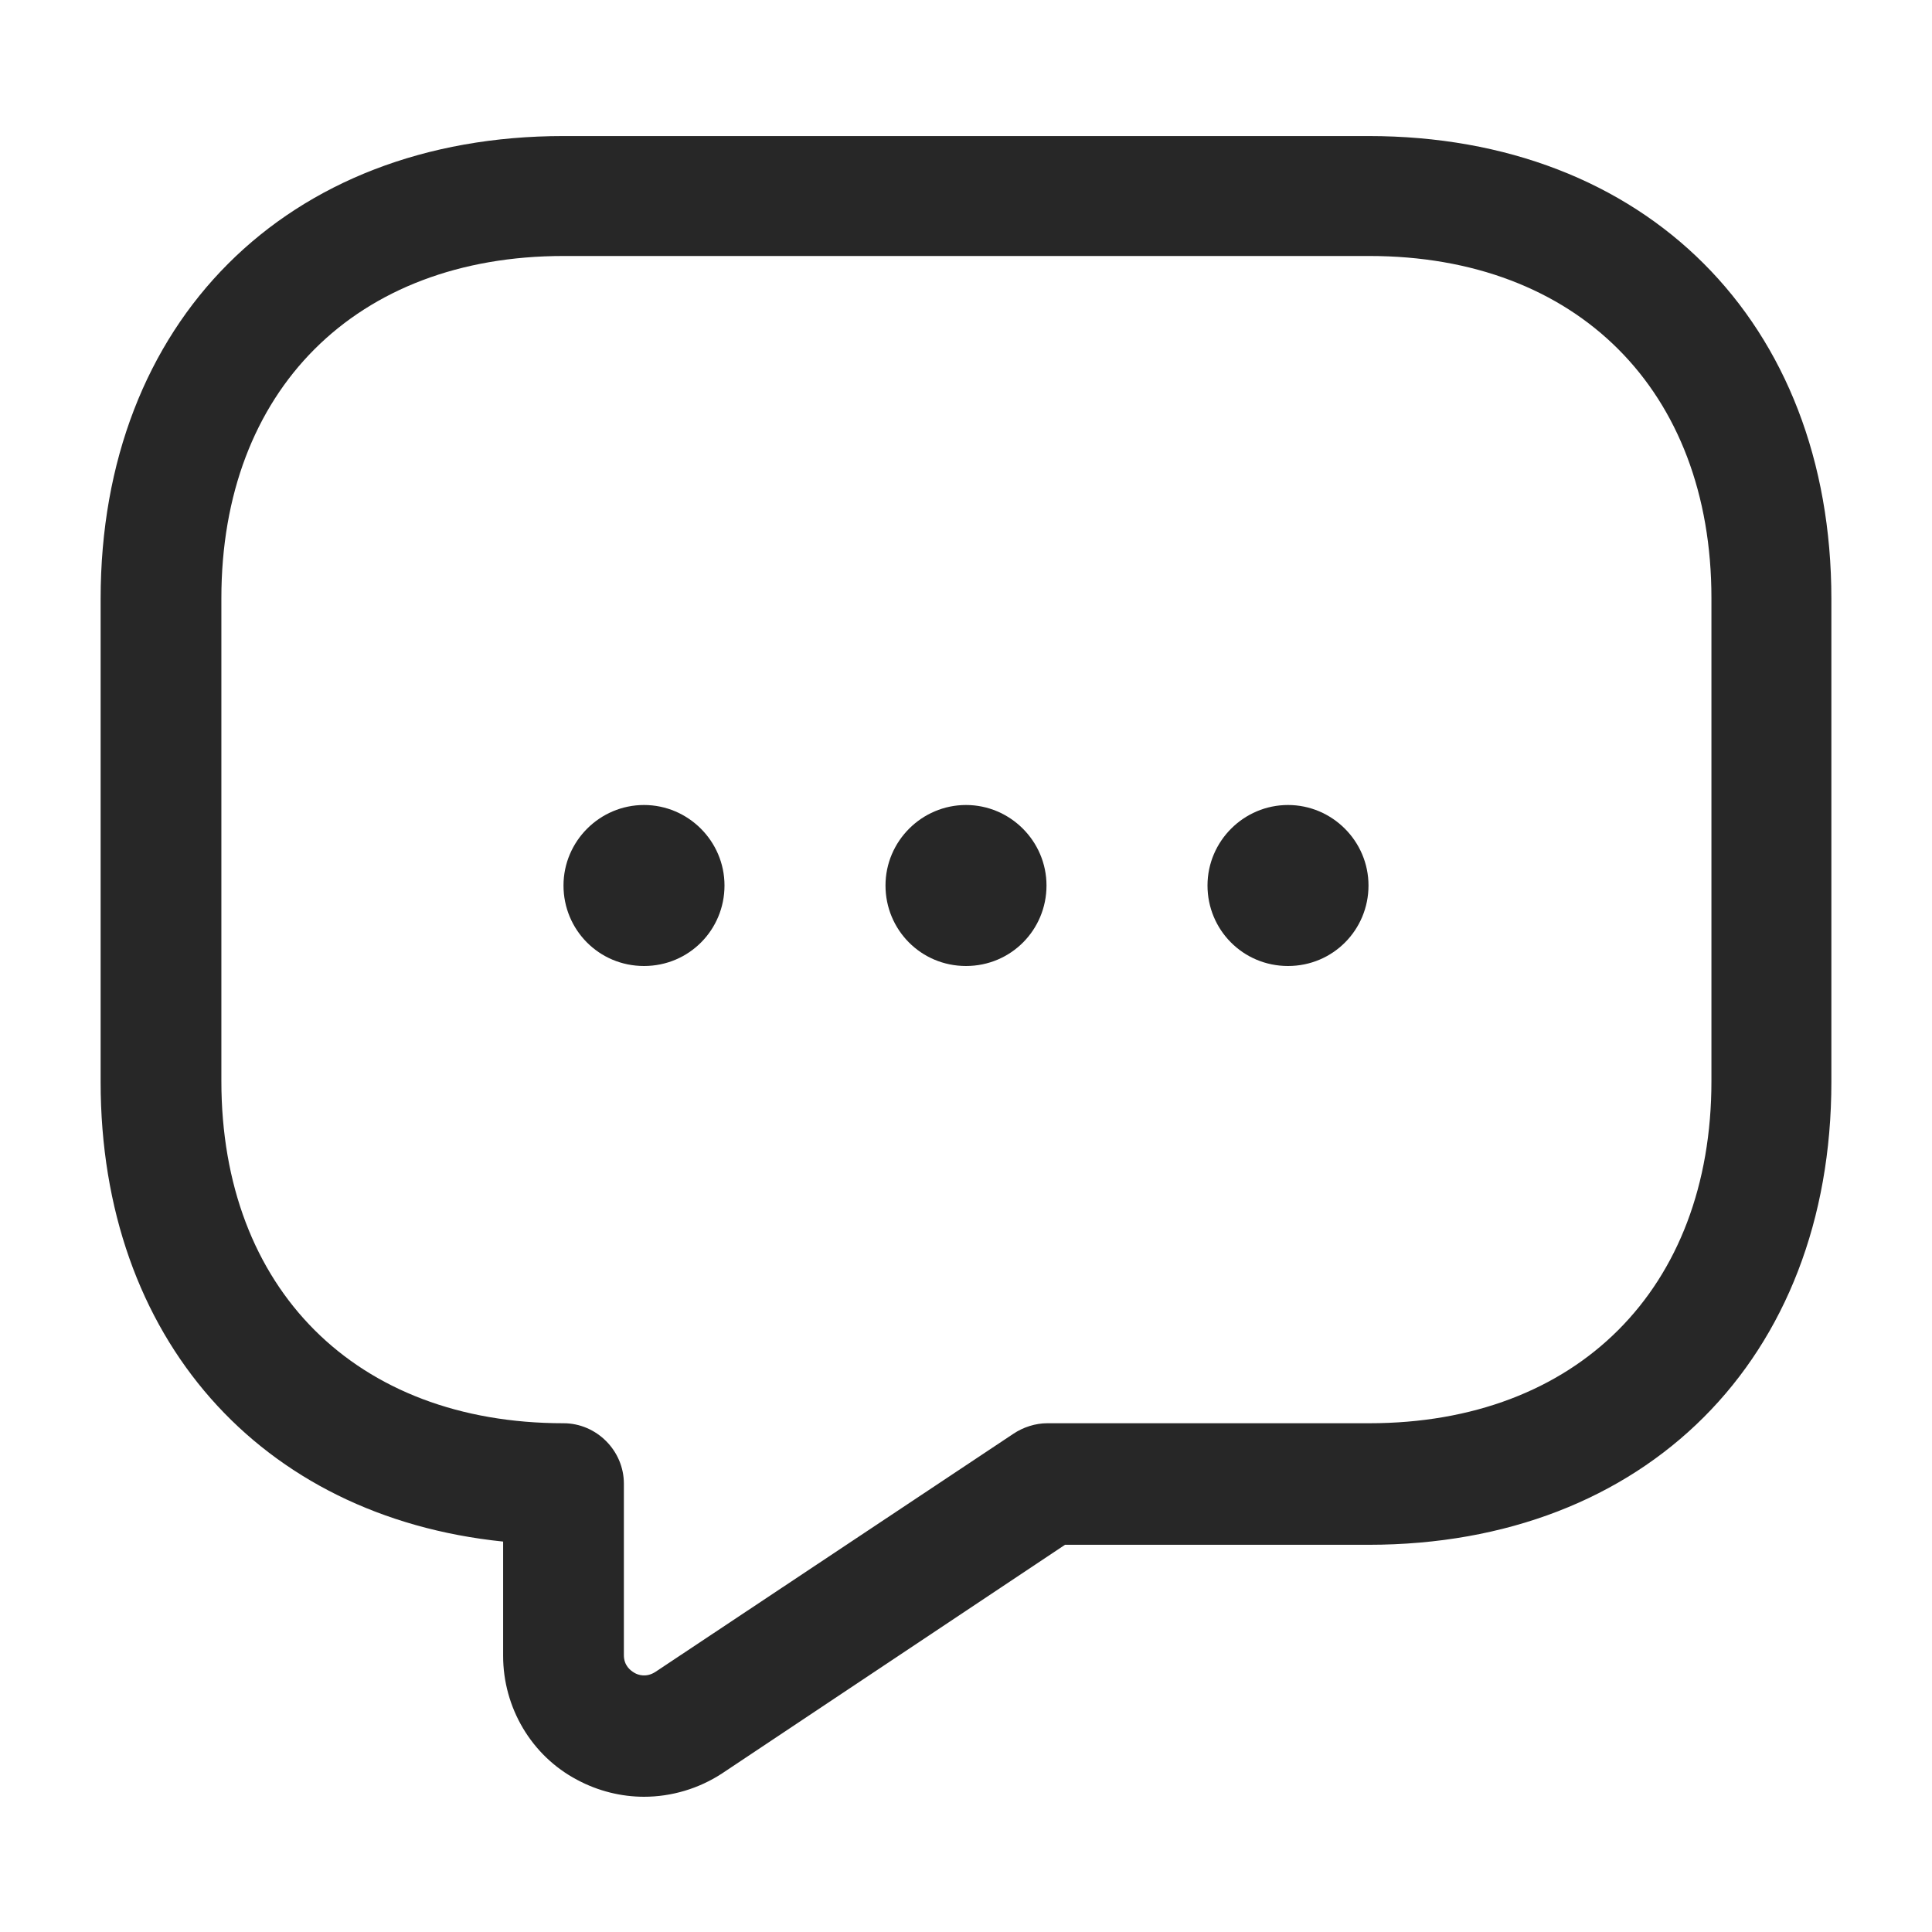
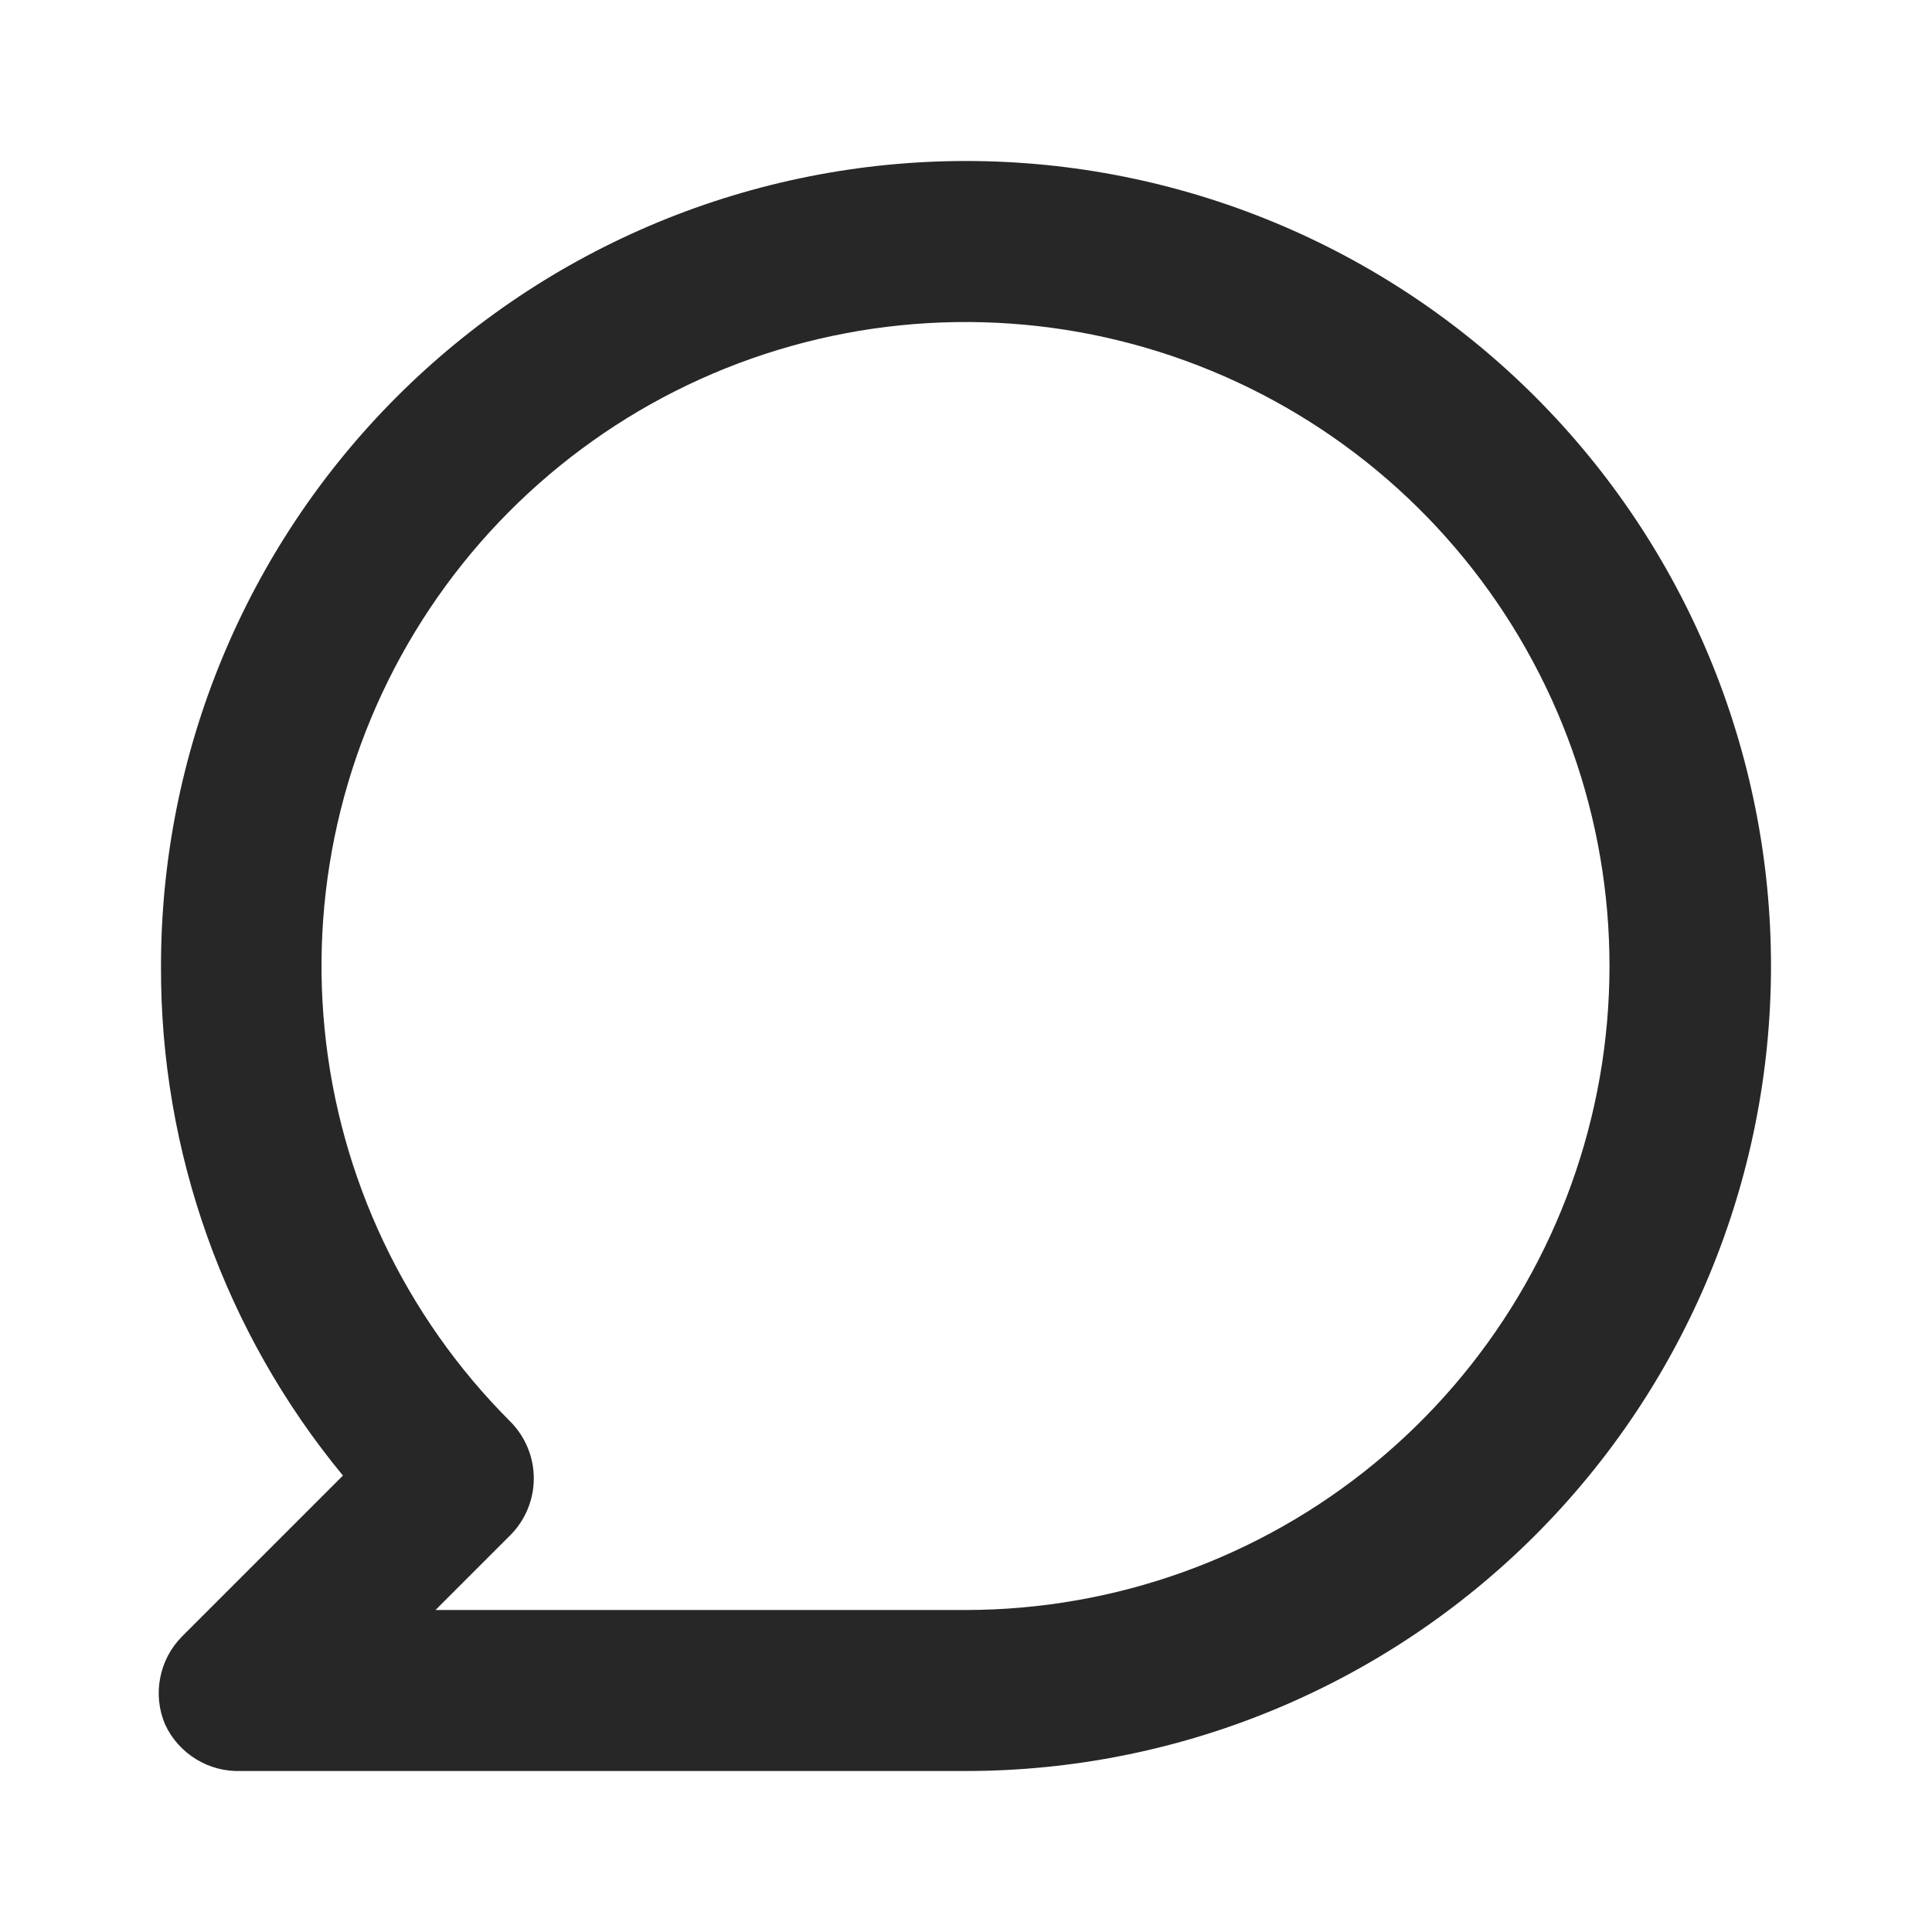
<svg xmlns="http://www.w3.org/2000/svg" width="24" height="24" viewBox="0 0 24 24" fill="none">
-   <path d="M8 22.32C7.72 22.32 7.43 22.25 7.17 22.11C6.6 21.81 6.25 21.21 6.25 20.57V19.15C3.23 18.84 1.25 16.62 1.25 13.44V7.44C1.25 4 3.56 1.69 7 1.69H17C20.44 1.69 22.75 4 22.75 7.44V13.44C22.75 16.88 20.44 19.19 17 19.19H13.23L8.97 22.03C8.68 22.22 8.34 22.32 8 22.32ZM7 3.18C4.42 3.18 2.75 4.85 2.75 7.43V13.43C2.75 16.01 4.42 17.68 7 17.68C7.41 17.68 7.75 18.02 7.75 18.43V20.56C7.75 20.69 7.83 20.75 7.88 20.78C7.93 20.81 8.03 20.84 8.14 20.77L12.59 17.81C12.71 17.73 12.86 17.68 13.01 17.68H17.01C19.59 17.68 21.26 16.01 21.26 13.43V7.43C21.26 4.85 19.59 3.18 17.01 3.18H7Z" fill="#272727" />
-   <path d="M12 12C11.44 12 11 11.55 11 11C11 10.45 11.45 10 12 10C12.55 10 13 10.45 13 11C13 11.55 12.56 12 12 12Z" fill="#272727" />
-   <path d="M16 12C15.44 12 15 11.55 15 11C15 10.45 15.45 10 16 10C16.55 10 17 10.45 17 11C17 11.55 16.56 12 16 12Z" fill="#272727" />
-   <path d="M8 12C7.44 12 7 11.55 7 11C7 10.45 7.45 10 8 10C8.55 10 9 10.45 9 11C9 11.55 8.56 12 8 12Z" fill="#272727" />
+   <path d="M12 2C10.687 2 9.386 2.259 8.173 2.761C6.96 3.264 5.858 4 4.929 4.929C3.054 6.804 2 9.348 2 12C1.991 14.309 2.791 16.549 4.26 18.33L2.26 20.33C2.121 20.471 2.027 20.649 1.99 20.843C1.952 21.037 1.973 21.238 2.05 21.42C2.133 21.6 2.268 21.751 2.437 21.854C2.606 21.958 2.802 22.008 3 22H12C14.652 22 17.196 20.946 19.071 19.071C20.946 17.196 22 14.652 22 12C22 9.348 20.946 6.804 19.071 4.929C17.196 3.054 14.652 2 12 2ZM12 20H5.41L6.34 19.07C6.526 18.883 6.631 18.629 6.631 18.365C6.631 18.101 6.526 17.847 6.34 17.66C5.031 16.352 4.215 14.63 4.033 12.789C3.85 10.947 4.312 9.099 5.339 7.56C6.367 6.02 7.896 4.884 9.666 4.346C11.437 3.808 13.34 3.9 15.05 4.607C16.761 5.314 18.173 6.592 19.046 8.224C19.92 9.856 20.201 11.739 19.841 13.555C19.481 15.37 18.503 17.005 17.073 18.18C15.644 19.355 13.851 19.998 12 20Z" fill="#272727" />
</svg>
